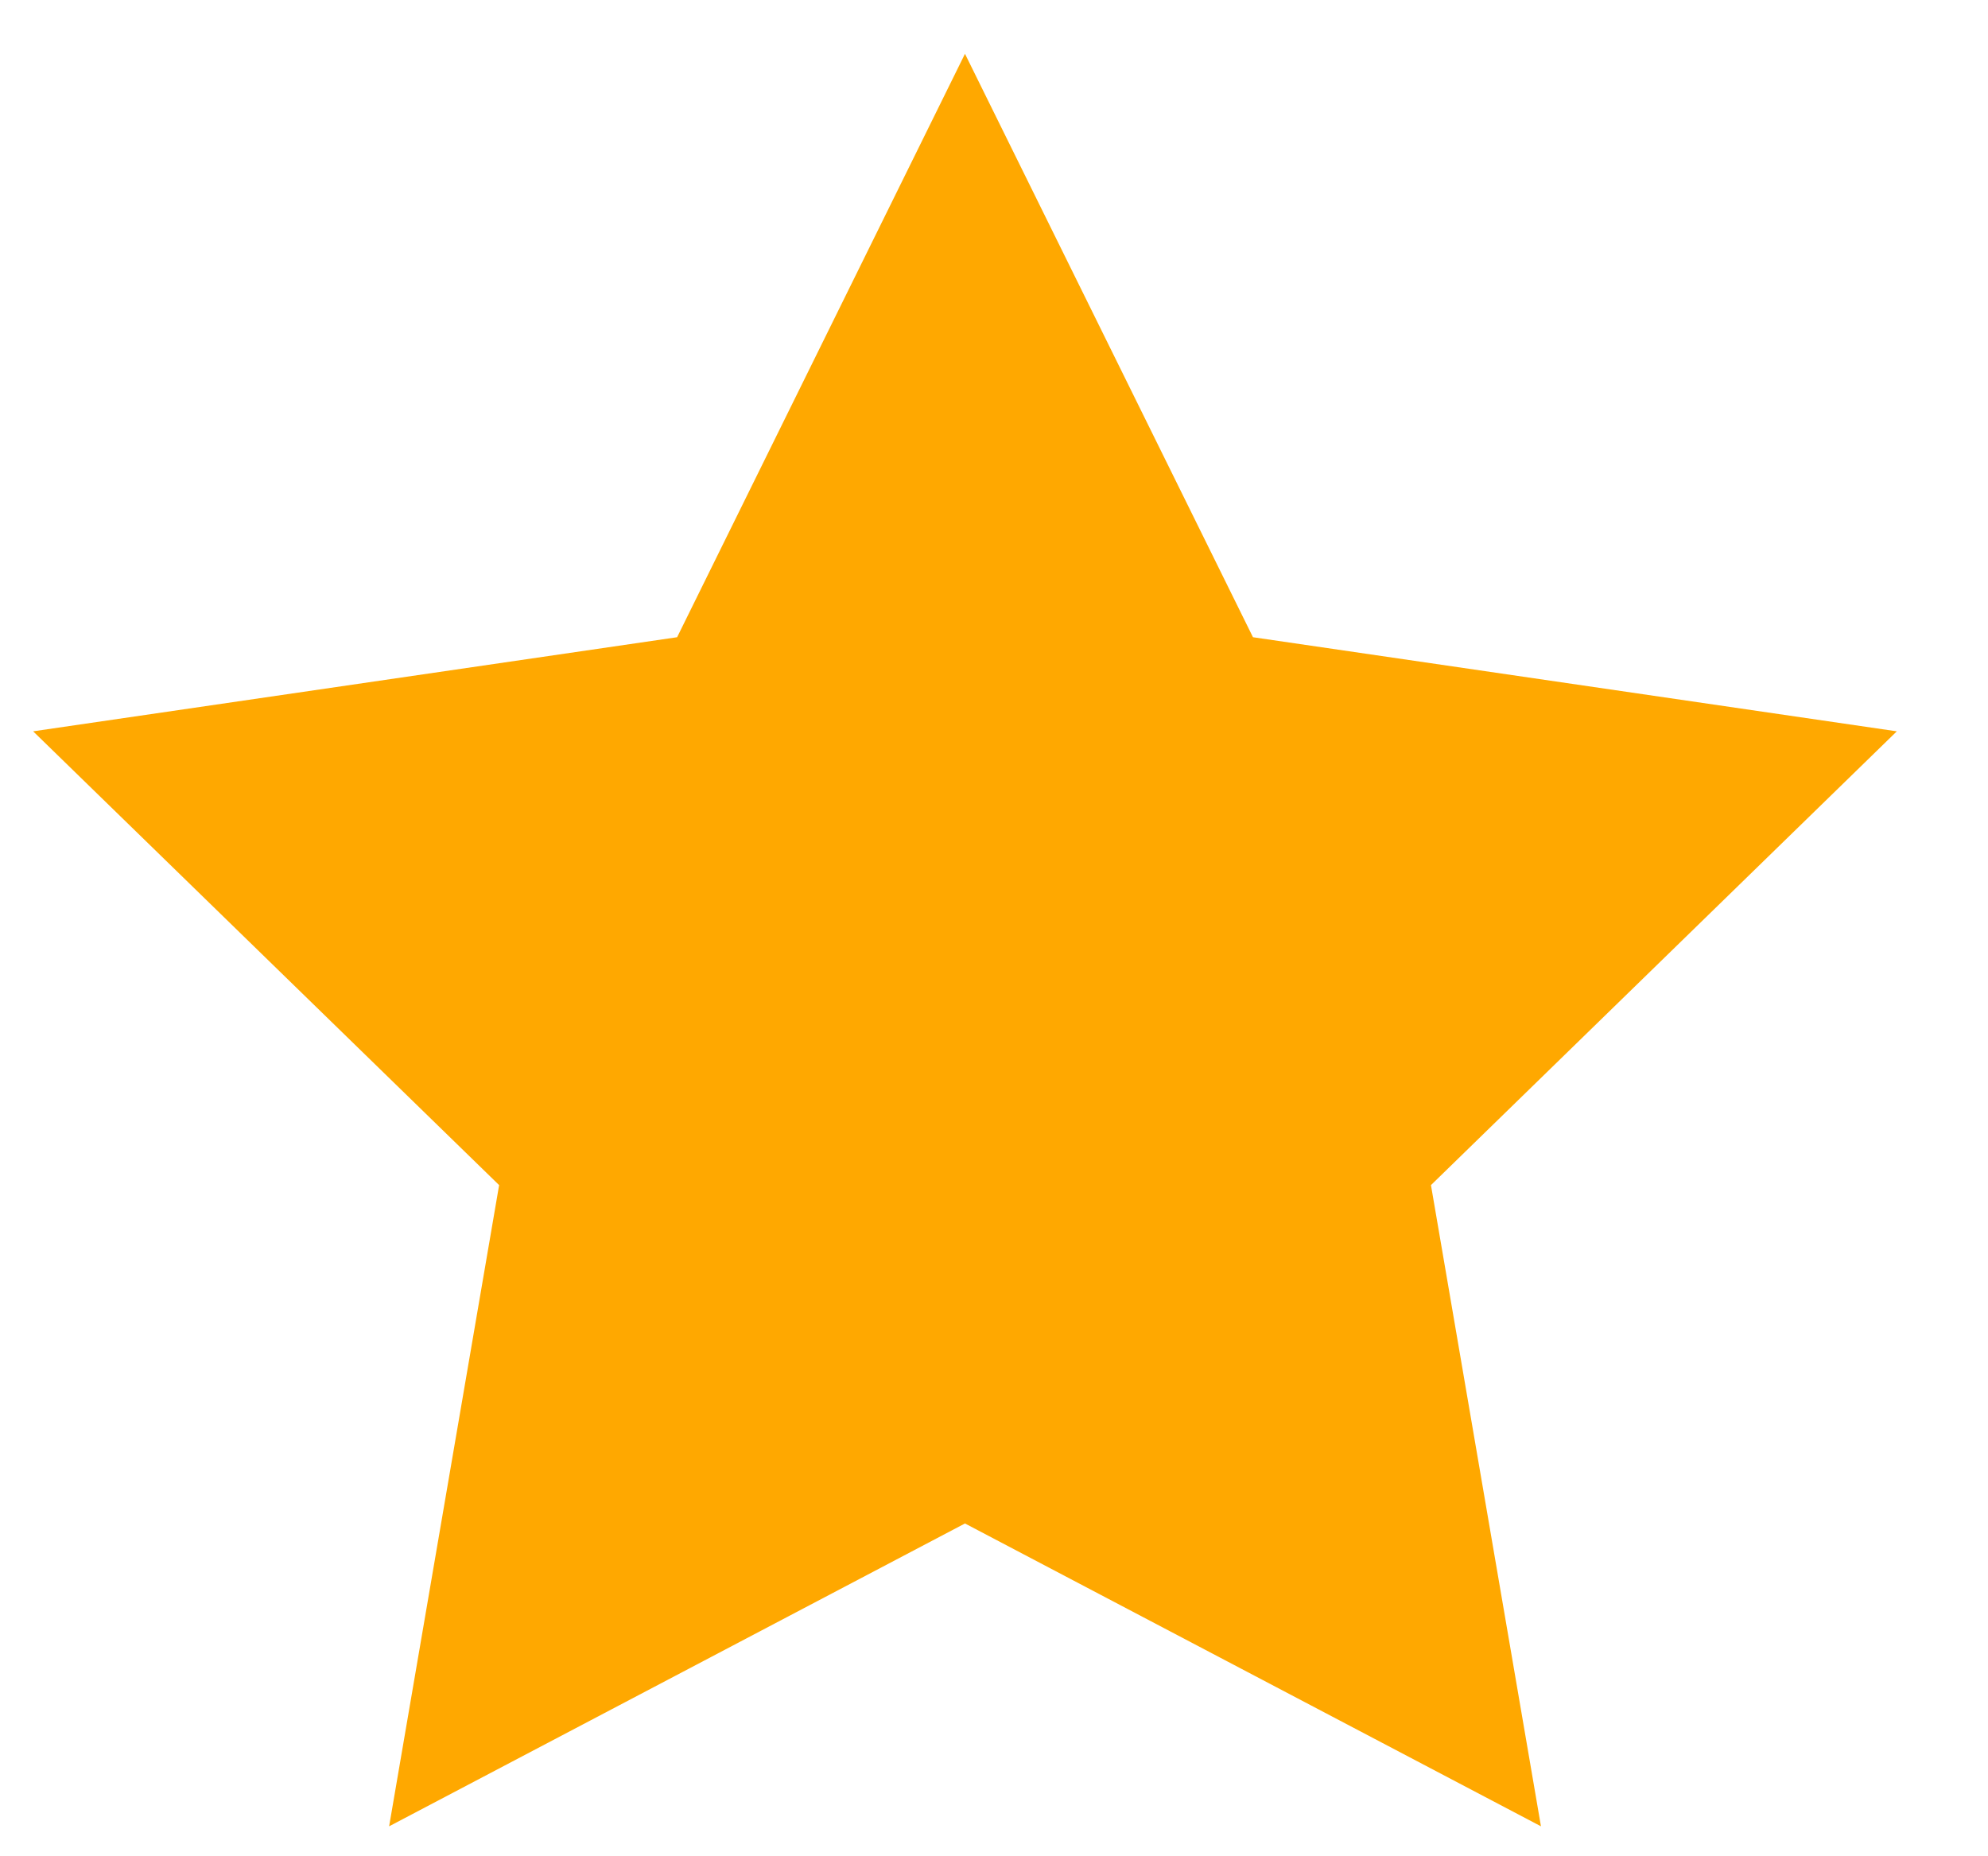
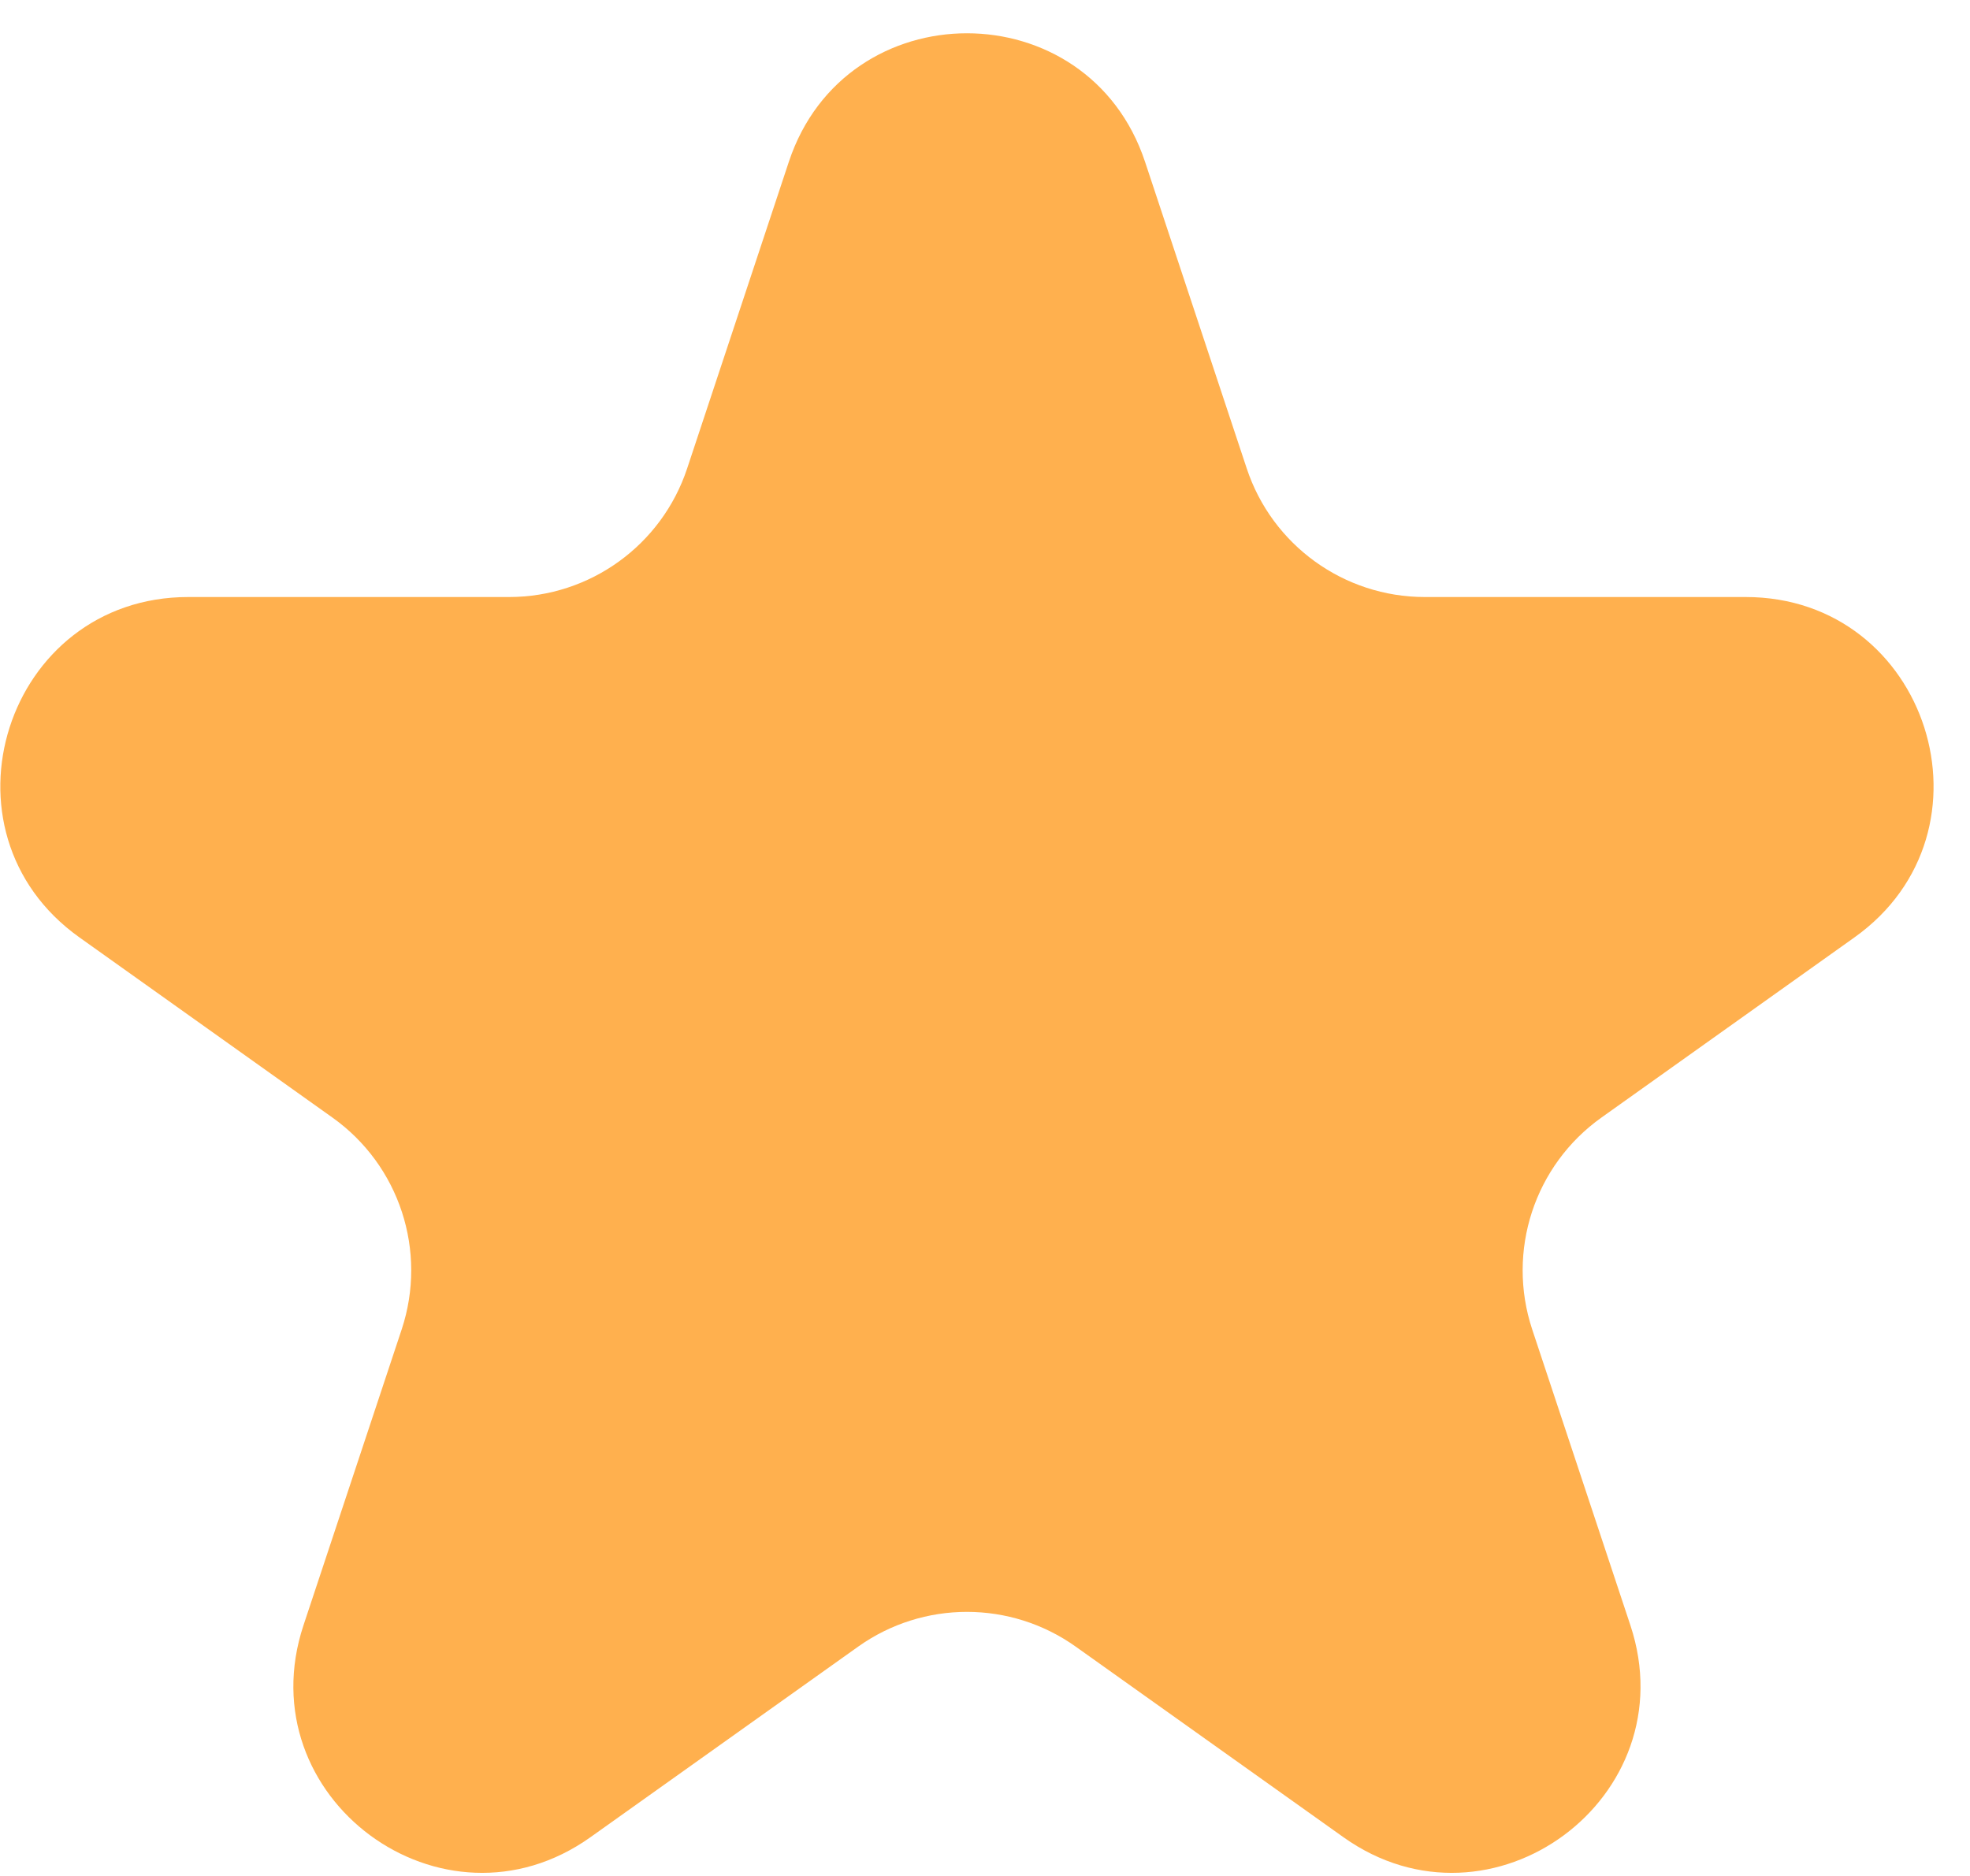
- <svg xmlns="http://www.w3.org/2000/svg" width="15" height="14" viewBox="0 0 15 14" fill="none">
-   <path d="M7.281 0.406L9.454 4.808L14.312 5.518L10.797 8.942L11.627 13.78L7.281 11.495L2.936 13.78L3.766 8.942L0.25 5.518L5.109 4.808L7.281 0.406Z" fill="#FFA800" />
+ <svg xmlns="http://www.w3.org/2000/svg" width="21" height="20" viewBox="0 0 21 20" fill="none">
+   <path d="M8.409 1.725C9.015 -0.102 11.6 -0.102 12.206 1.725L13.29 4.994C13.561 5.812 14.326 6.365 15.188 6.365H18.608C20.555 6.365 21.354 8.865 19.768 9.994L17.072 11.914C16.356 12.423 16.057 13.339 16.333 14.173L17.38 17.328C17.988 19.164 15.897 20.709 14.321 19.587L11.467 17.555C10.773 17.061 9.842 17.061 9.148 17.555L6.294 19.587C4.718 20.709 2.627 19.164 3.235 17.328L4.282 14.173C4.558 13.339 4.259 12.423 3.543 11.914L0.847 9.994C-0.739 8.865 0.06 6.365 2.007 6.365H5.427C6.289 6.365 7.054 5.812 7.325 4.994L8.409 1.725Z" fill="#FFB04E" />
</svg>
